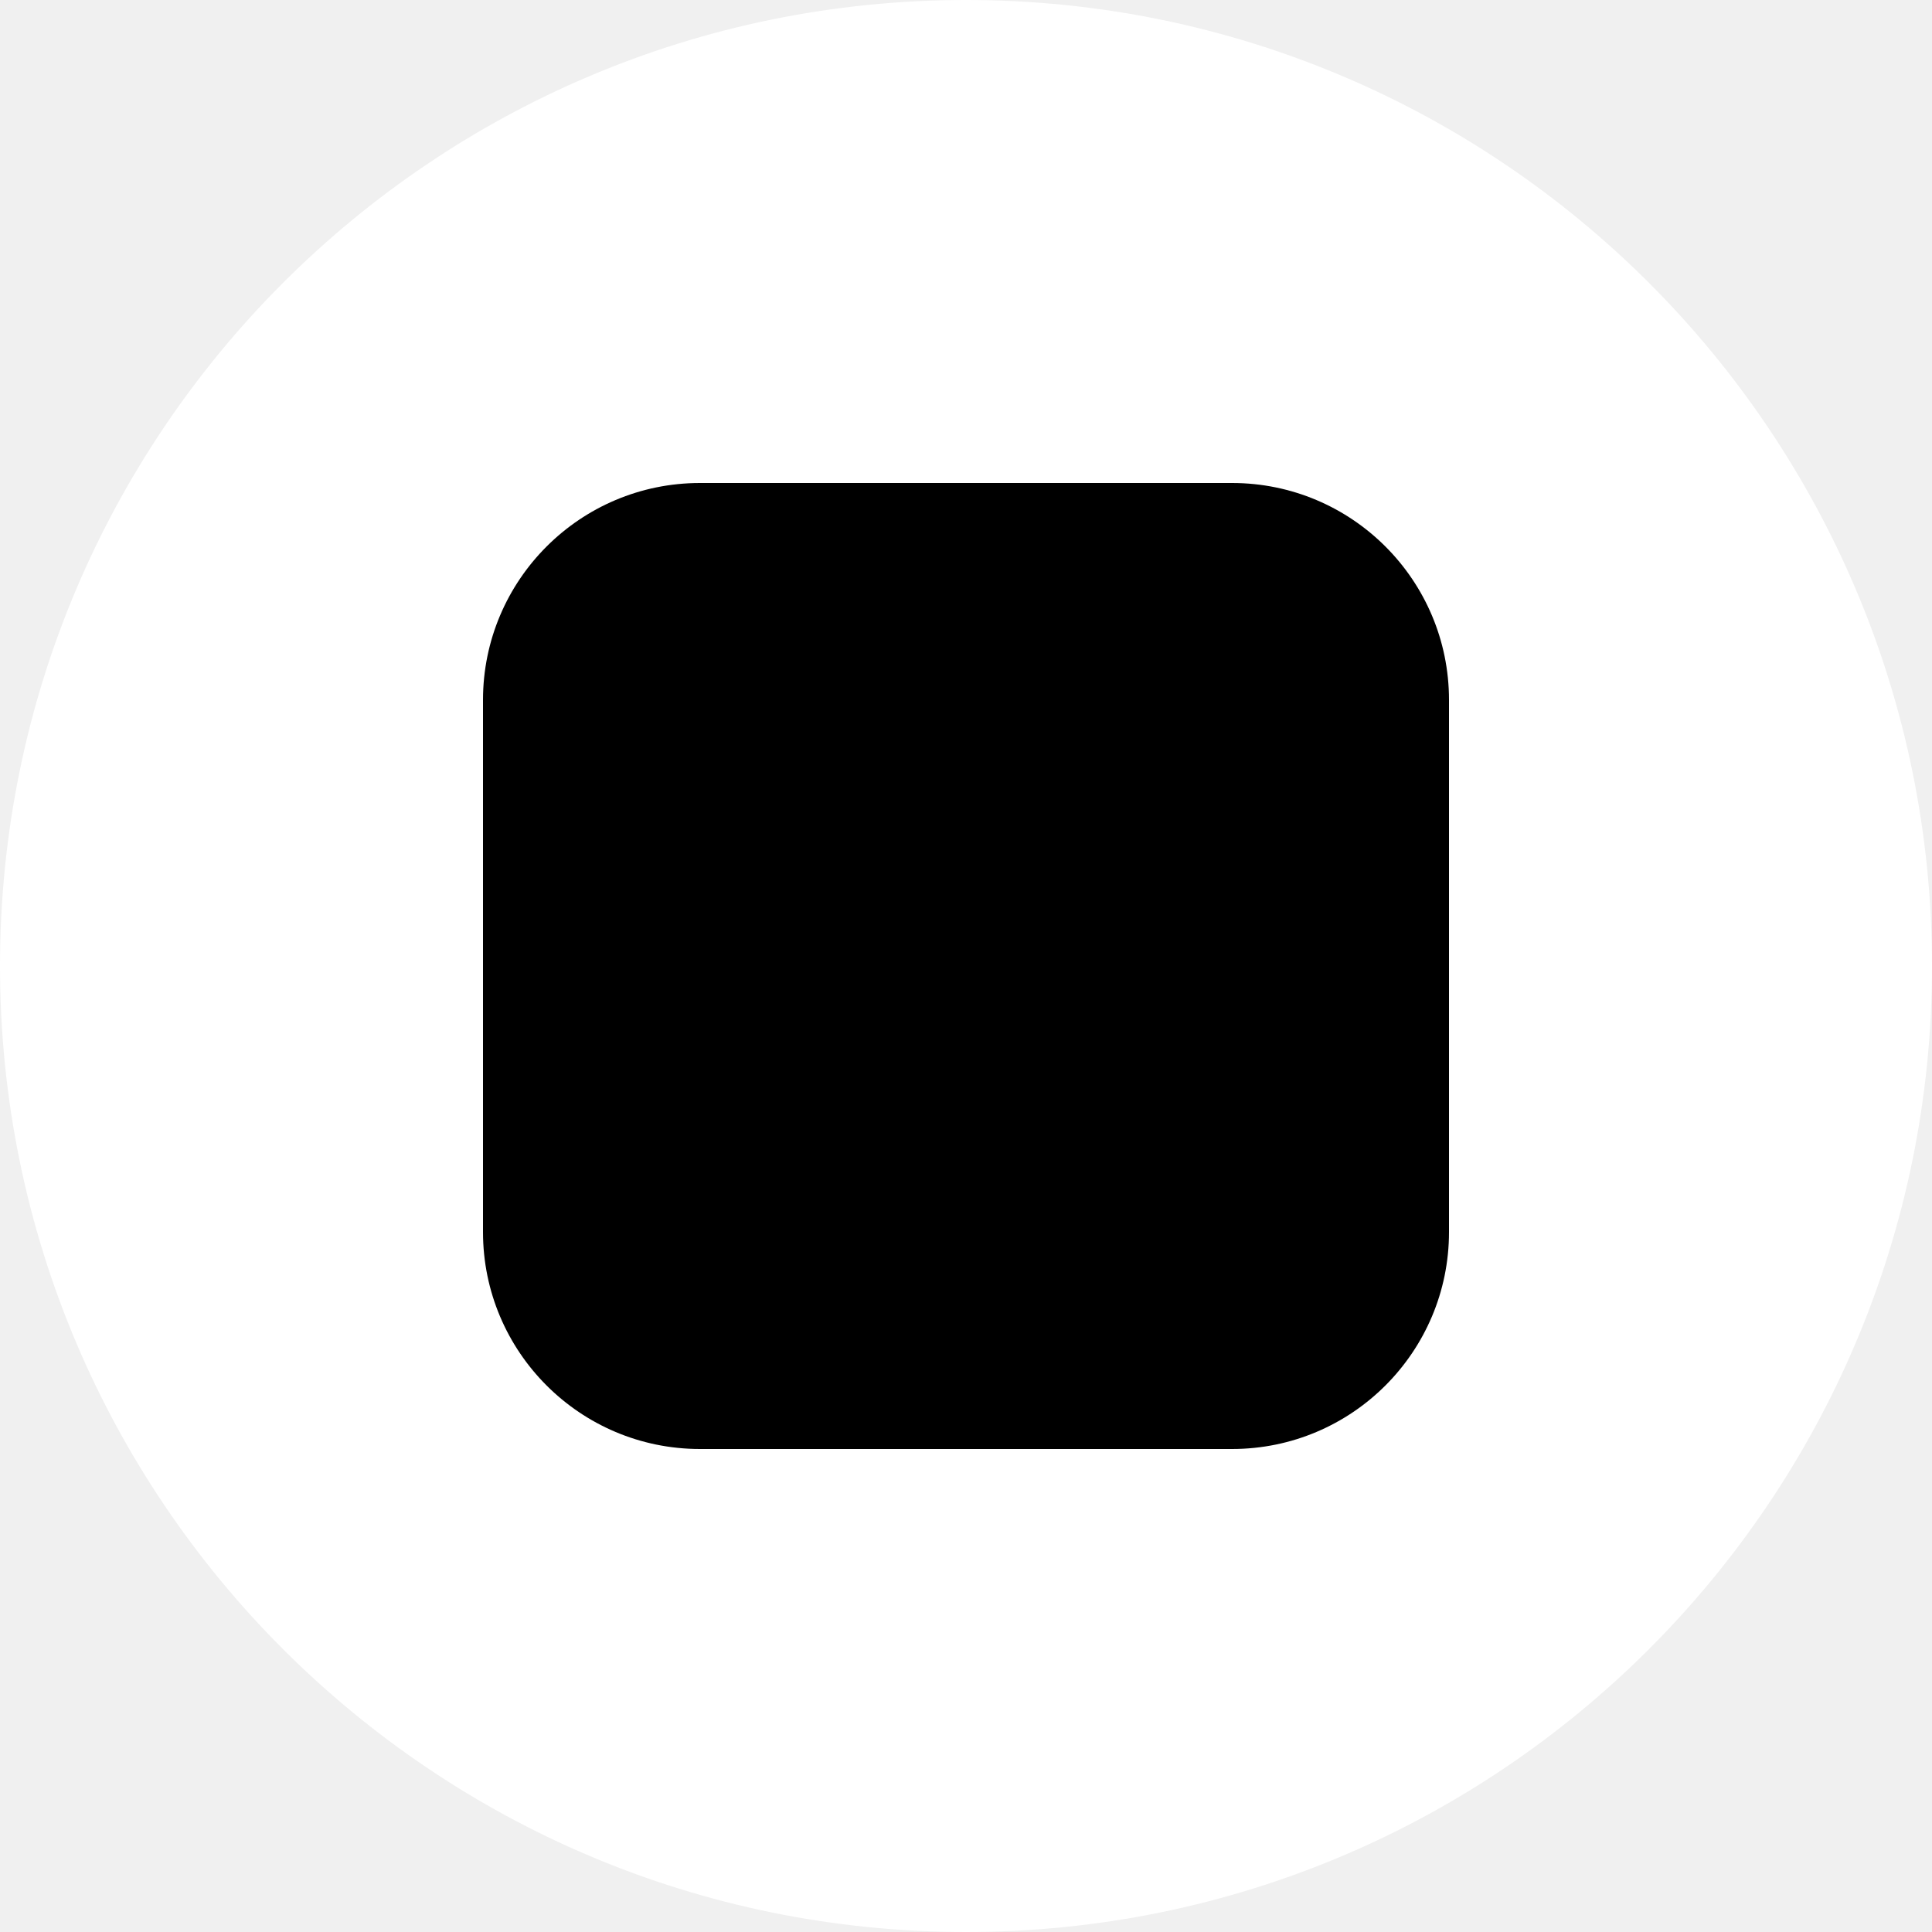
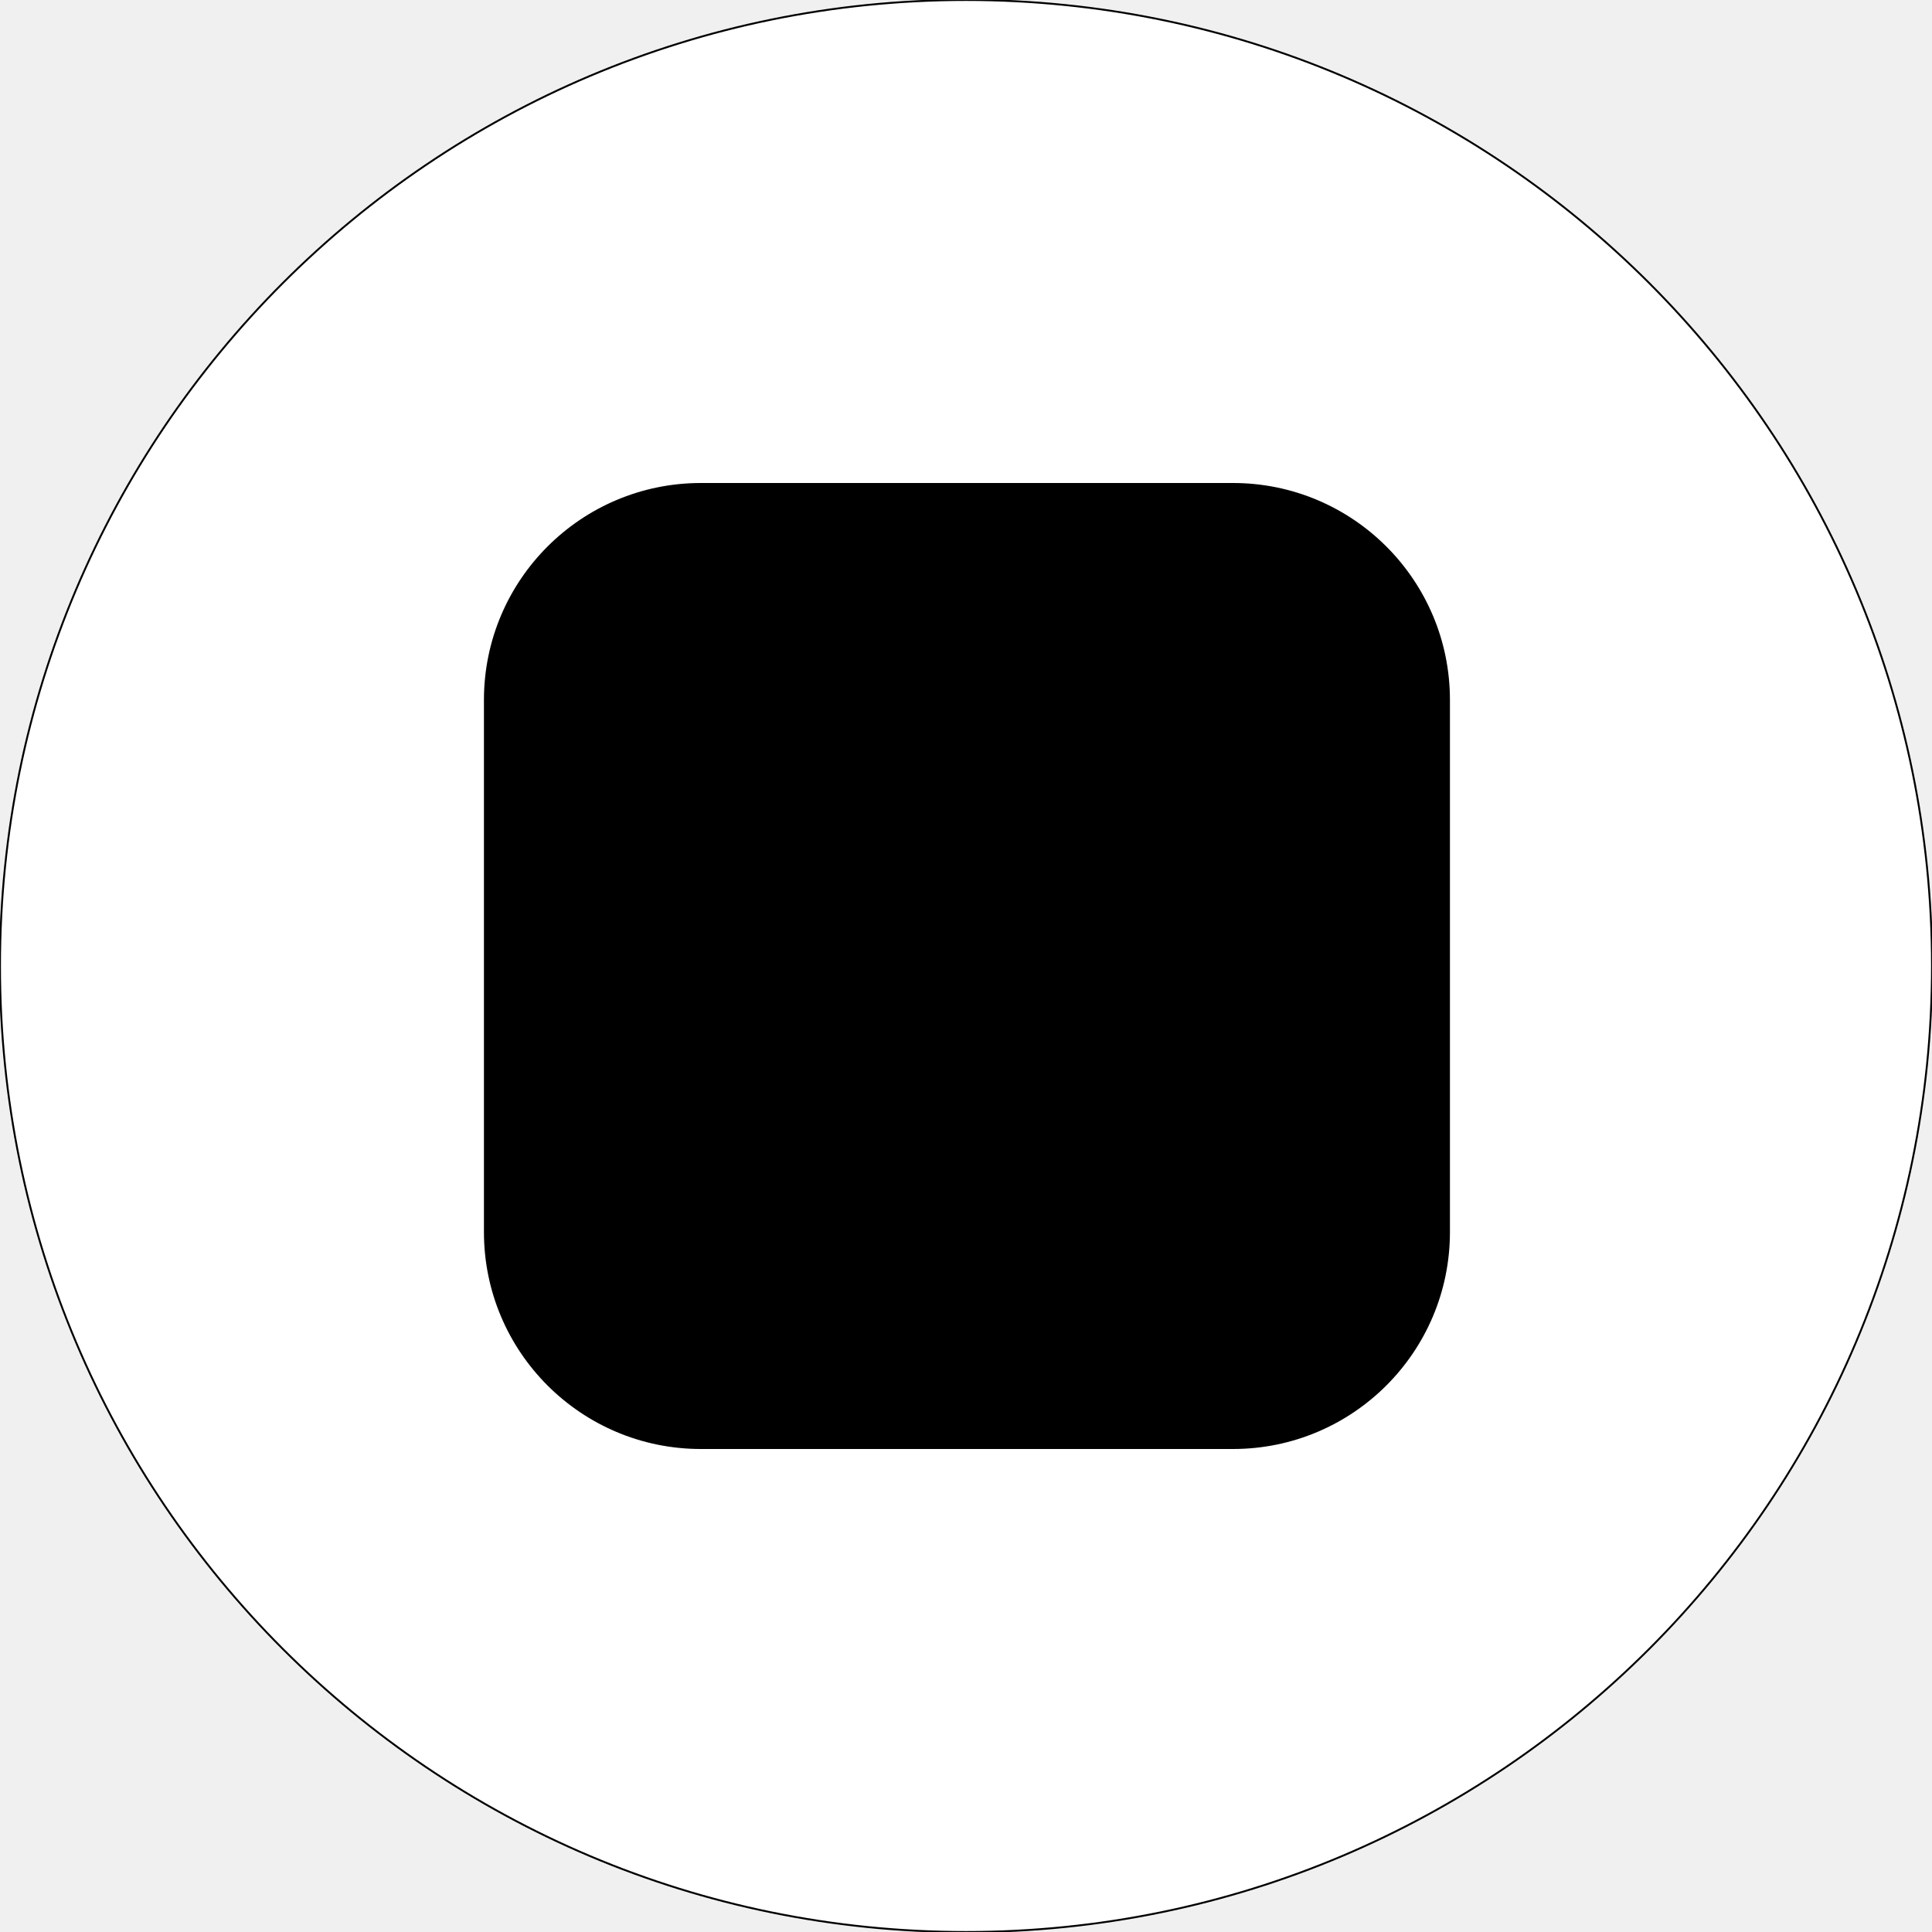
- <svg xmlns="http://www.w3.org/2000/svg" width="2048px" height="2048px" viewBox="0 0 2048 2048" version="1.1">
-   <g id="icon" stroke="none" stroke-width="1" fill="none" fill-rule="evenodd">
-     <rect id="Rectangle" fill="#FFFFFF" x="0" y="0" width="2048" height="2048" rx="1024" />
-     <rect id="Rectangle" fill="#000000" x="512" y="512" width="1024" height="1024" rx="230" />
+ <svg xmlns="http://www.w3.org/2000/svg" width="1024px" height="1024px" viewBox="0 0 1024 1024" version="1.1">
+   <g id="Icon" stroke="none" stroke-width="1" fill="none" fill-rule="evenodd">
+     <g id="Rectangle">
+       <rect stroke="#000000" fill="#FFFFFF" x="0" y="0" width="1024" height="1024" rx="512" />
+       <rect fill="#000000" x="256.5" y="256" width="512" height="512" rx="115" />
+     </g>
  </g>
</svg>
